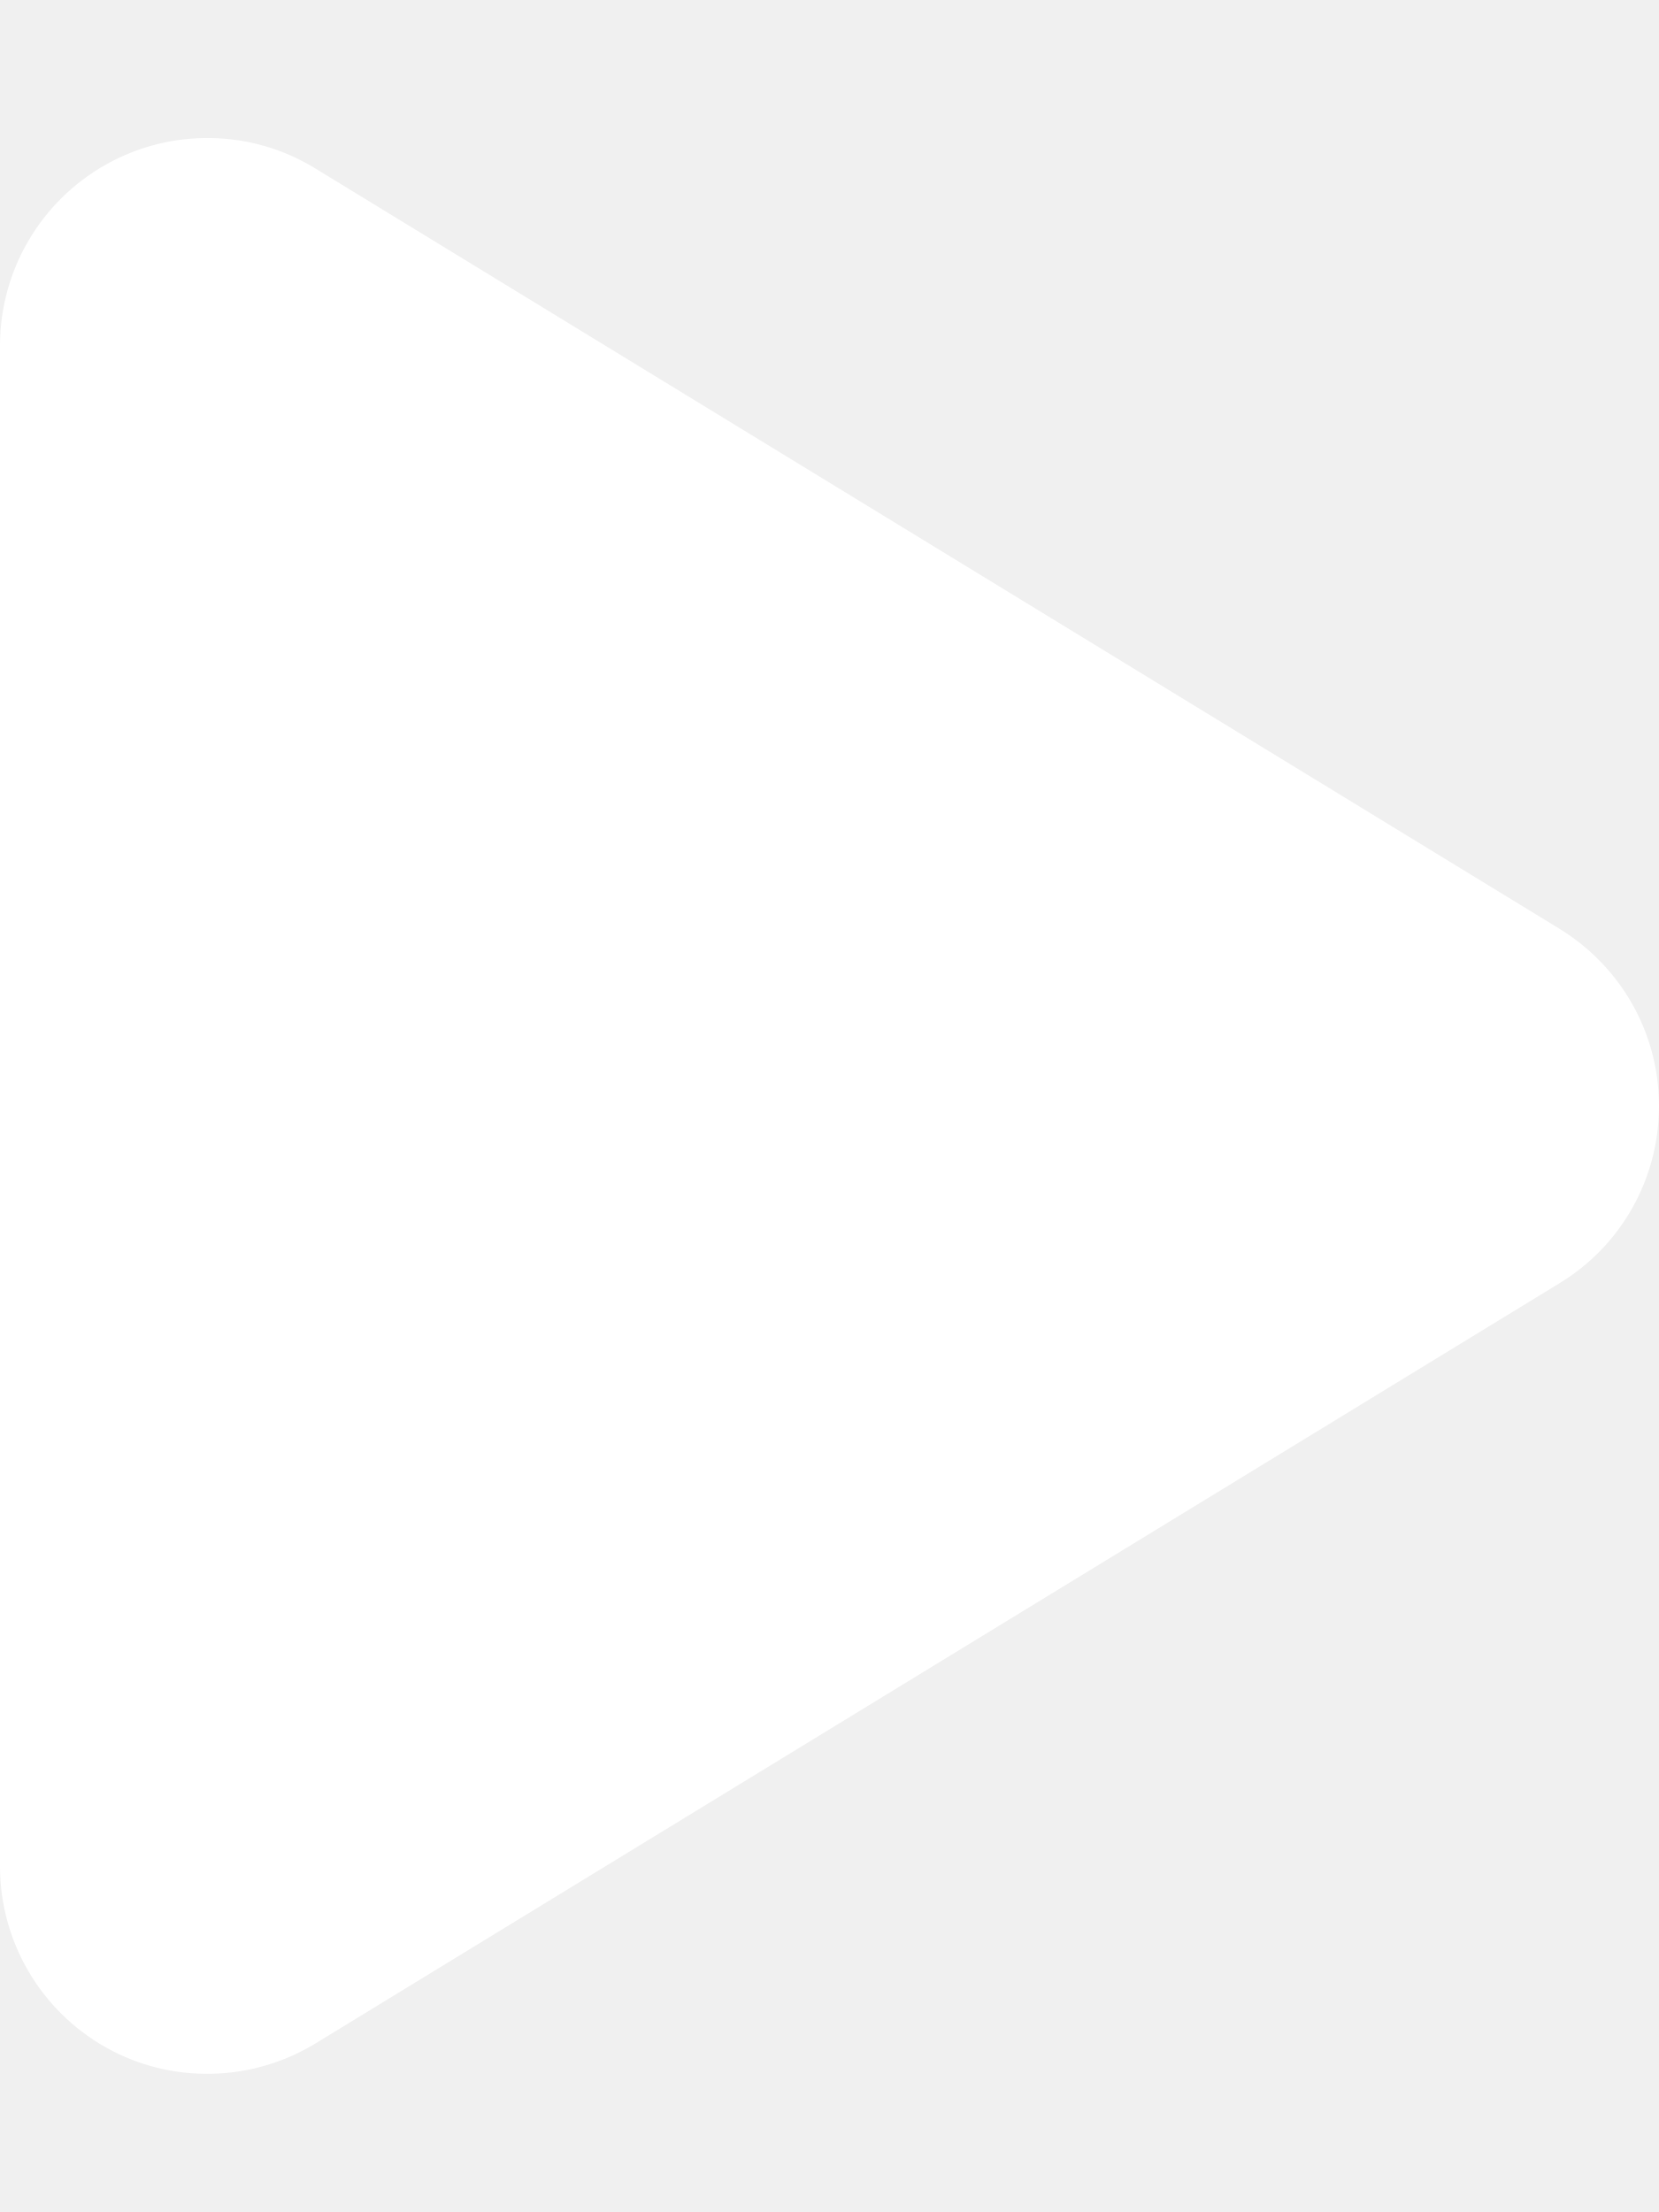
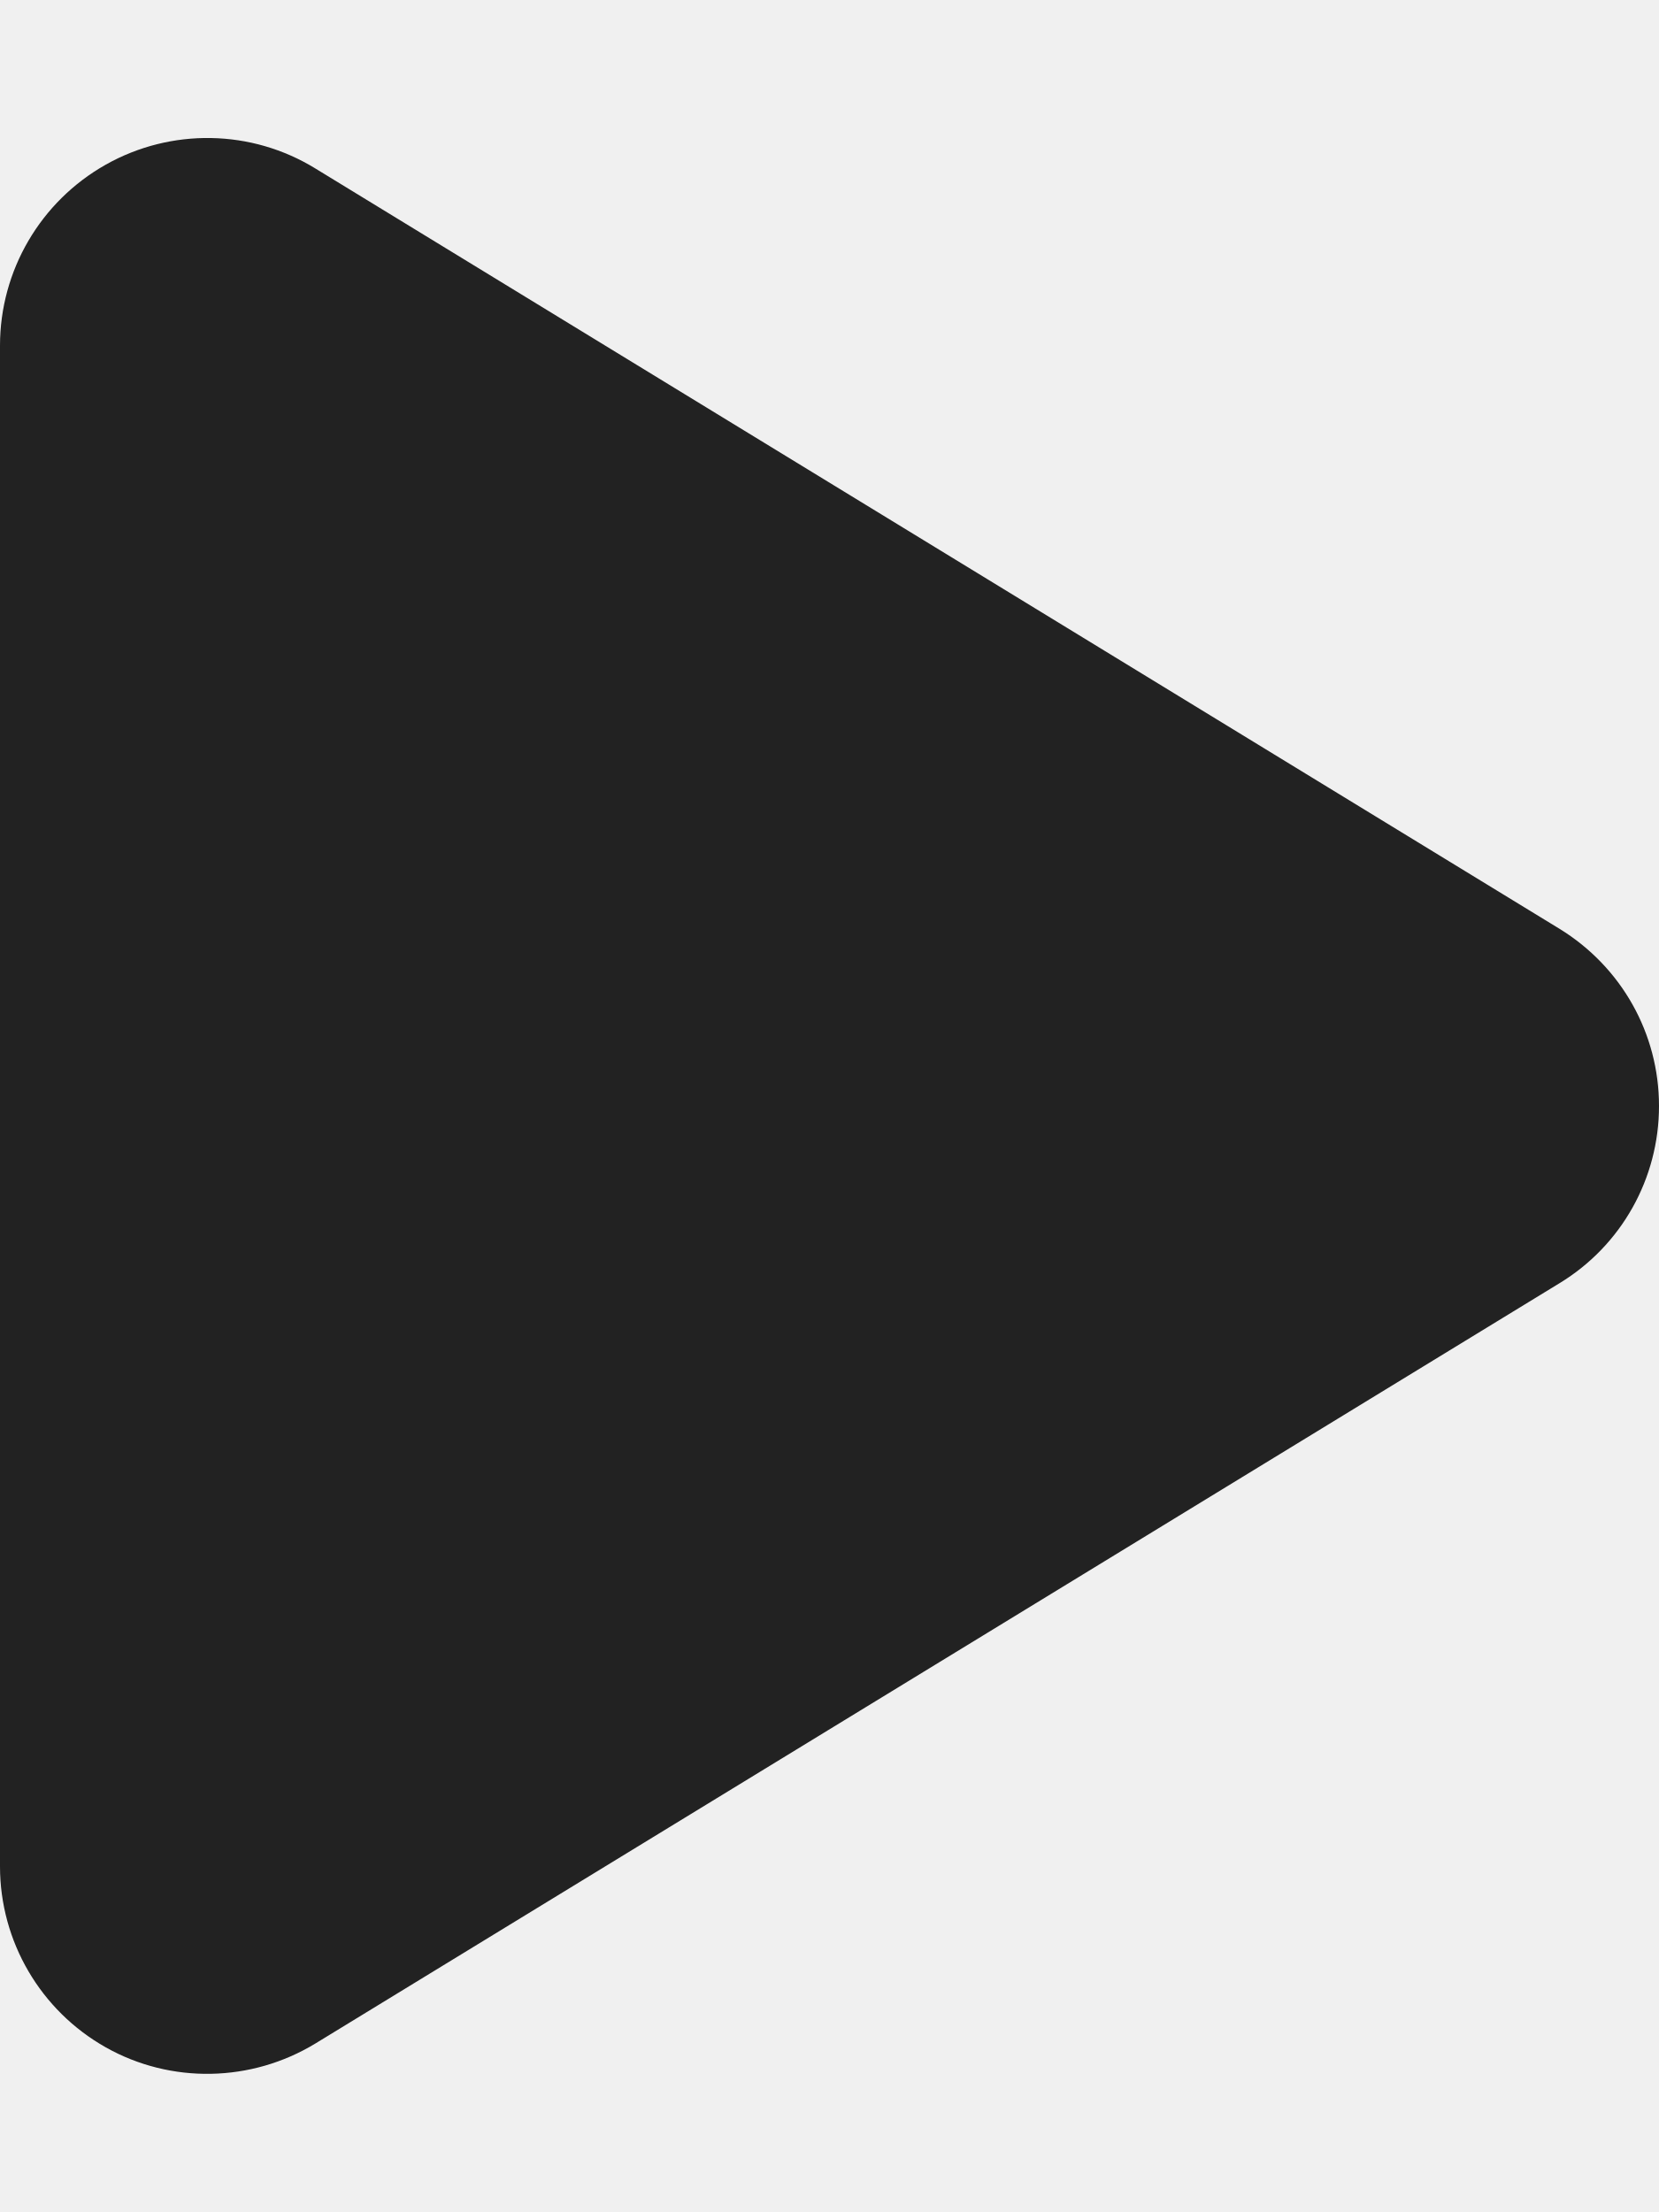
<svg xmlns="http://www.w3.org/2000/svg" viewBox="0 0 384 512">
-   <path fill="#ffffff" d="M73 39c-14.8-9.1-33.4-9.4-48.5-.9S0 62.6 0 80L0 432c0 17.4 9.4 33.4 24.5 41.9s33.7 8.1 48.5-.9L361 297c14.3-8.7 23-24.2 23-41s-8.7-32.2-23-41L73 39z" />
+   <path fill="#222222" d="M73 39c-14.8-9.1-33.4-9.4-48.5-.9S0 62.6 0 80L0 432c0 17.4 9.4 33.4 24.5 41.9s33.7 8.1 48.5-.9L361 297c14.3-8.7 23-24.2 23-41s-8.7-32.2-23-41L73 39z" />
</svg>
